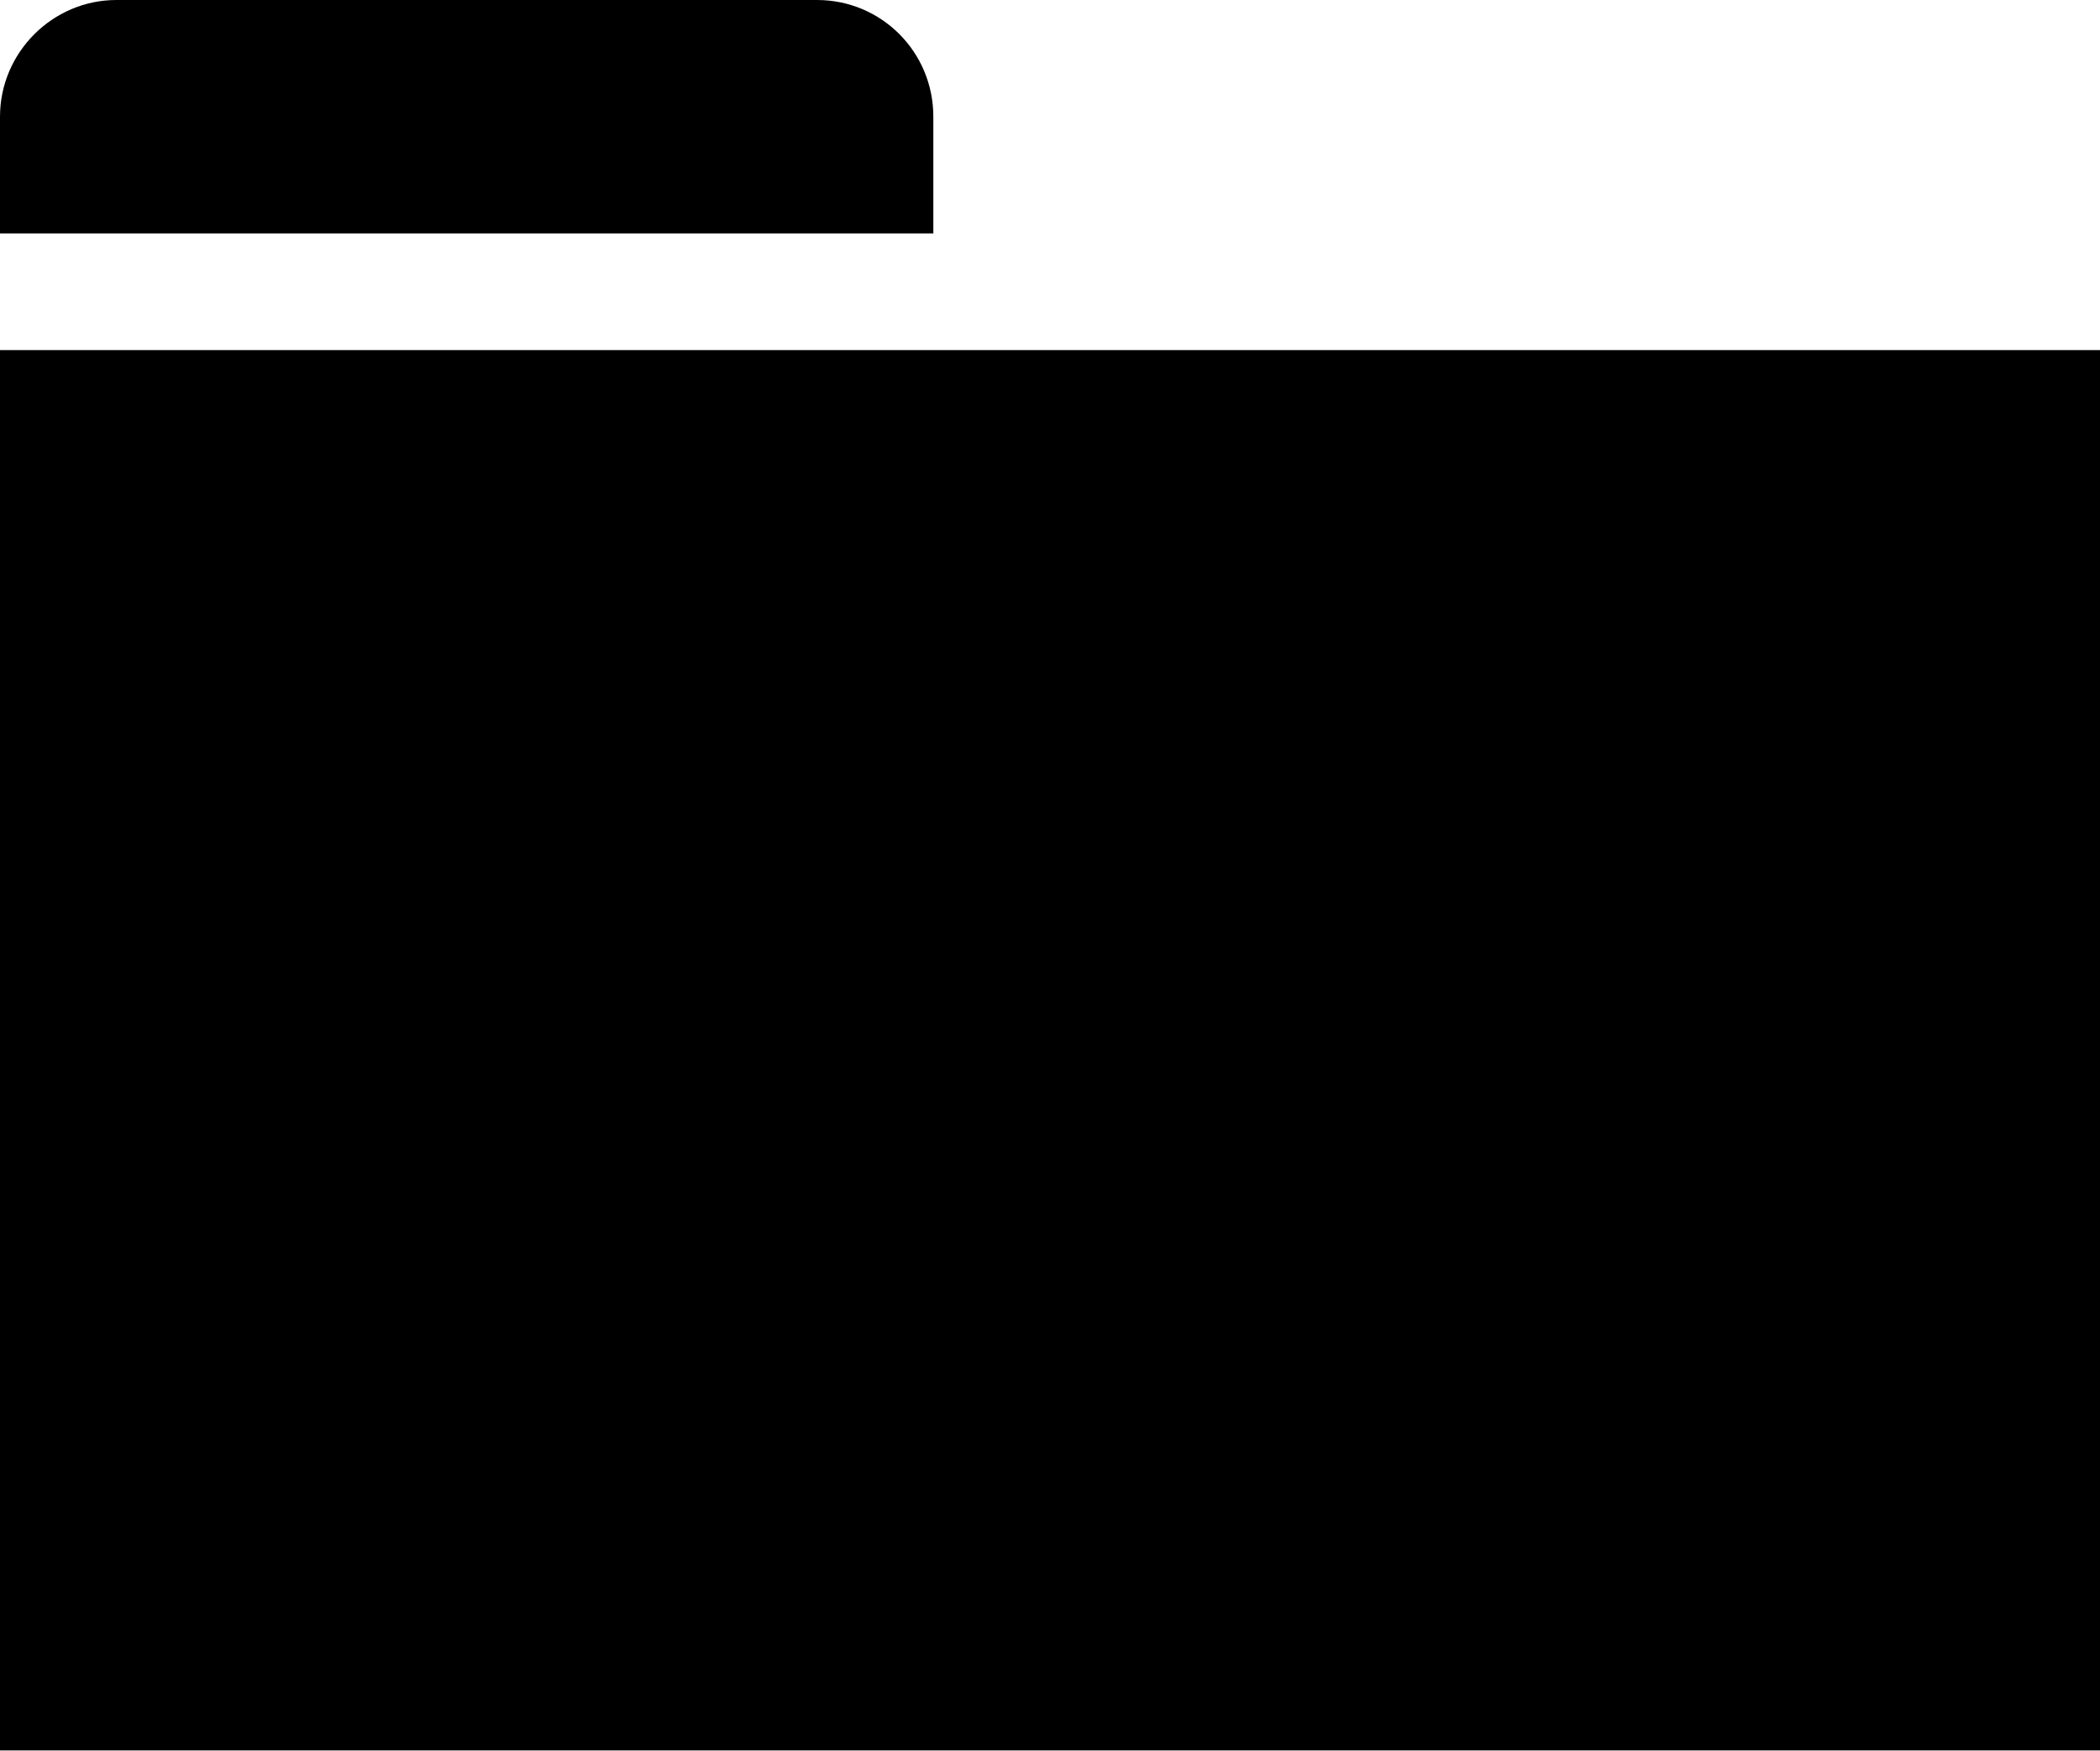
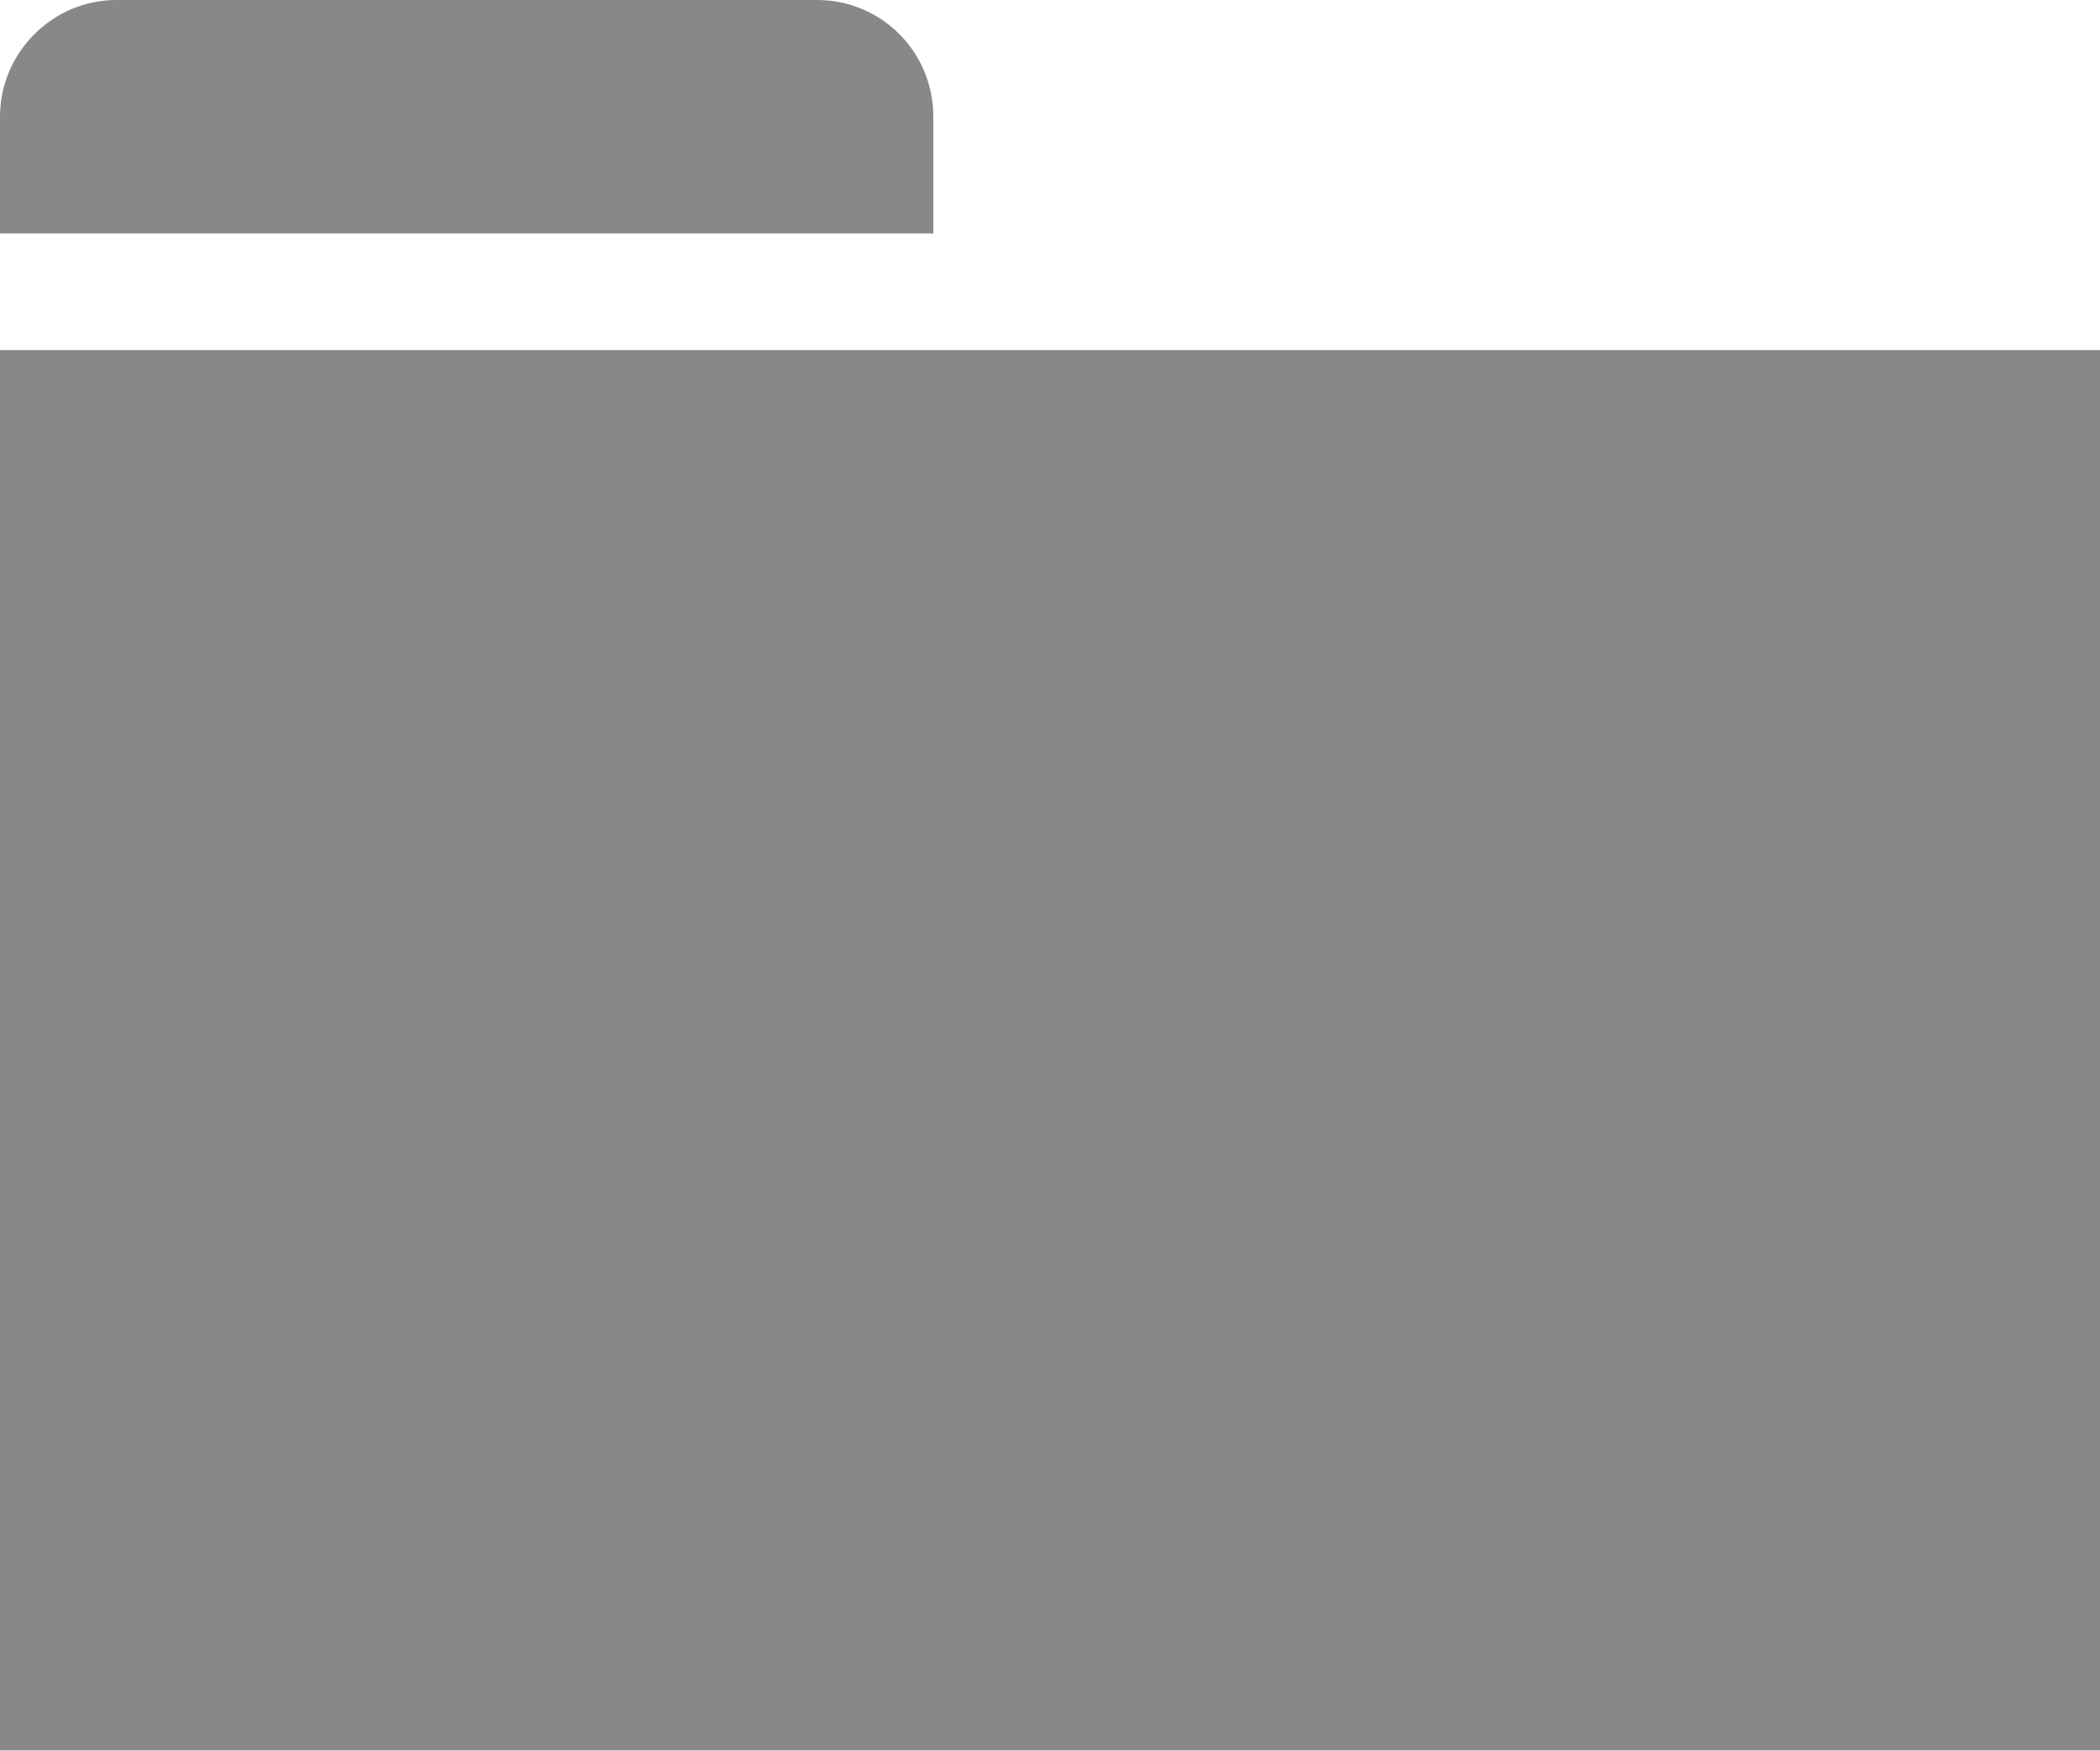
<svg xmlns="http://www.w3.org/2000/svg" width="18px" height="15px" viewBox="0 0 18 15" version="1.1">
  <defs />
  <g id="Symbols" stroke="none" stroke-width="1" fill="none" fill-rule="evenodd">
-     <g id="Folder-22px-Solid-3-Closed" fill="#000000">
+     <g id="Folder-22px-Solid-3-Closed" fill="#888888">
      <path d="M0,1 C0,0.448 0.453,0 0.997,0 L7.003,0 C7.554,0 8,0.444 8,1 L8,2 L0,2 L0,1 Z M0,3 L18,3 L18,15 L0,15 L0,3 Z" id="folder-closed" />
    </g>
  </g>
</svg>
